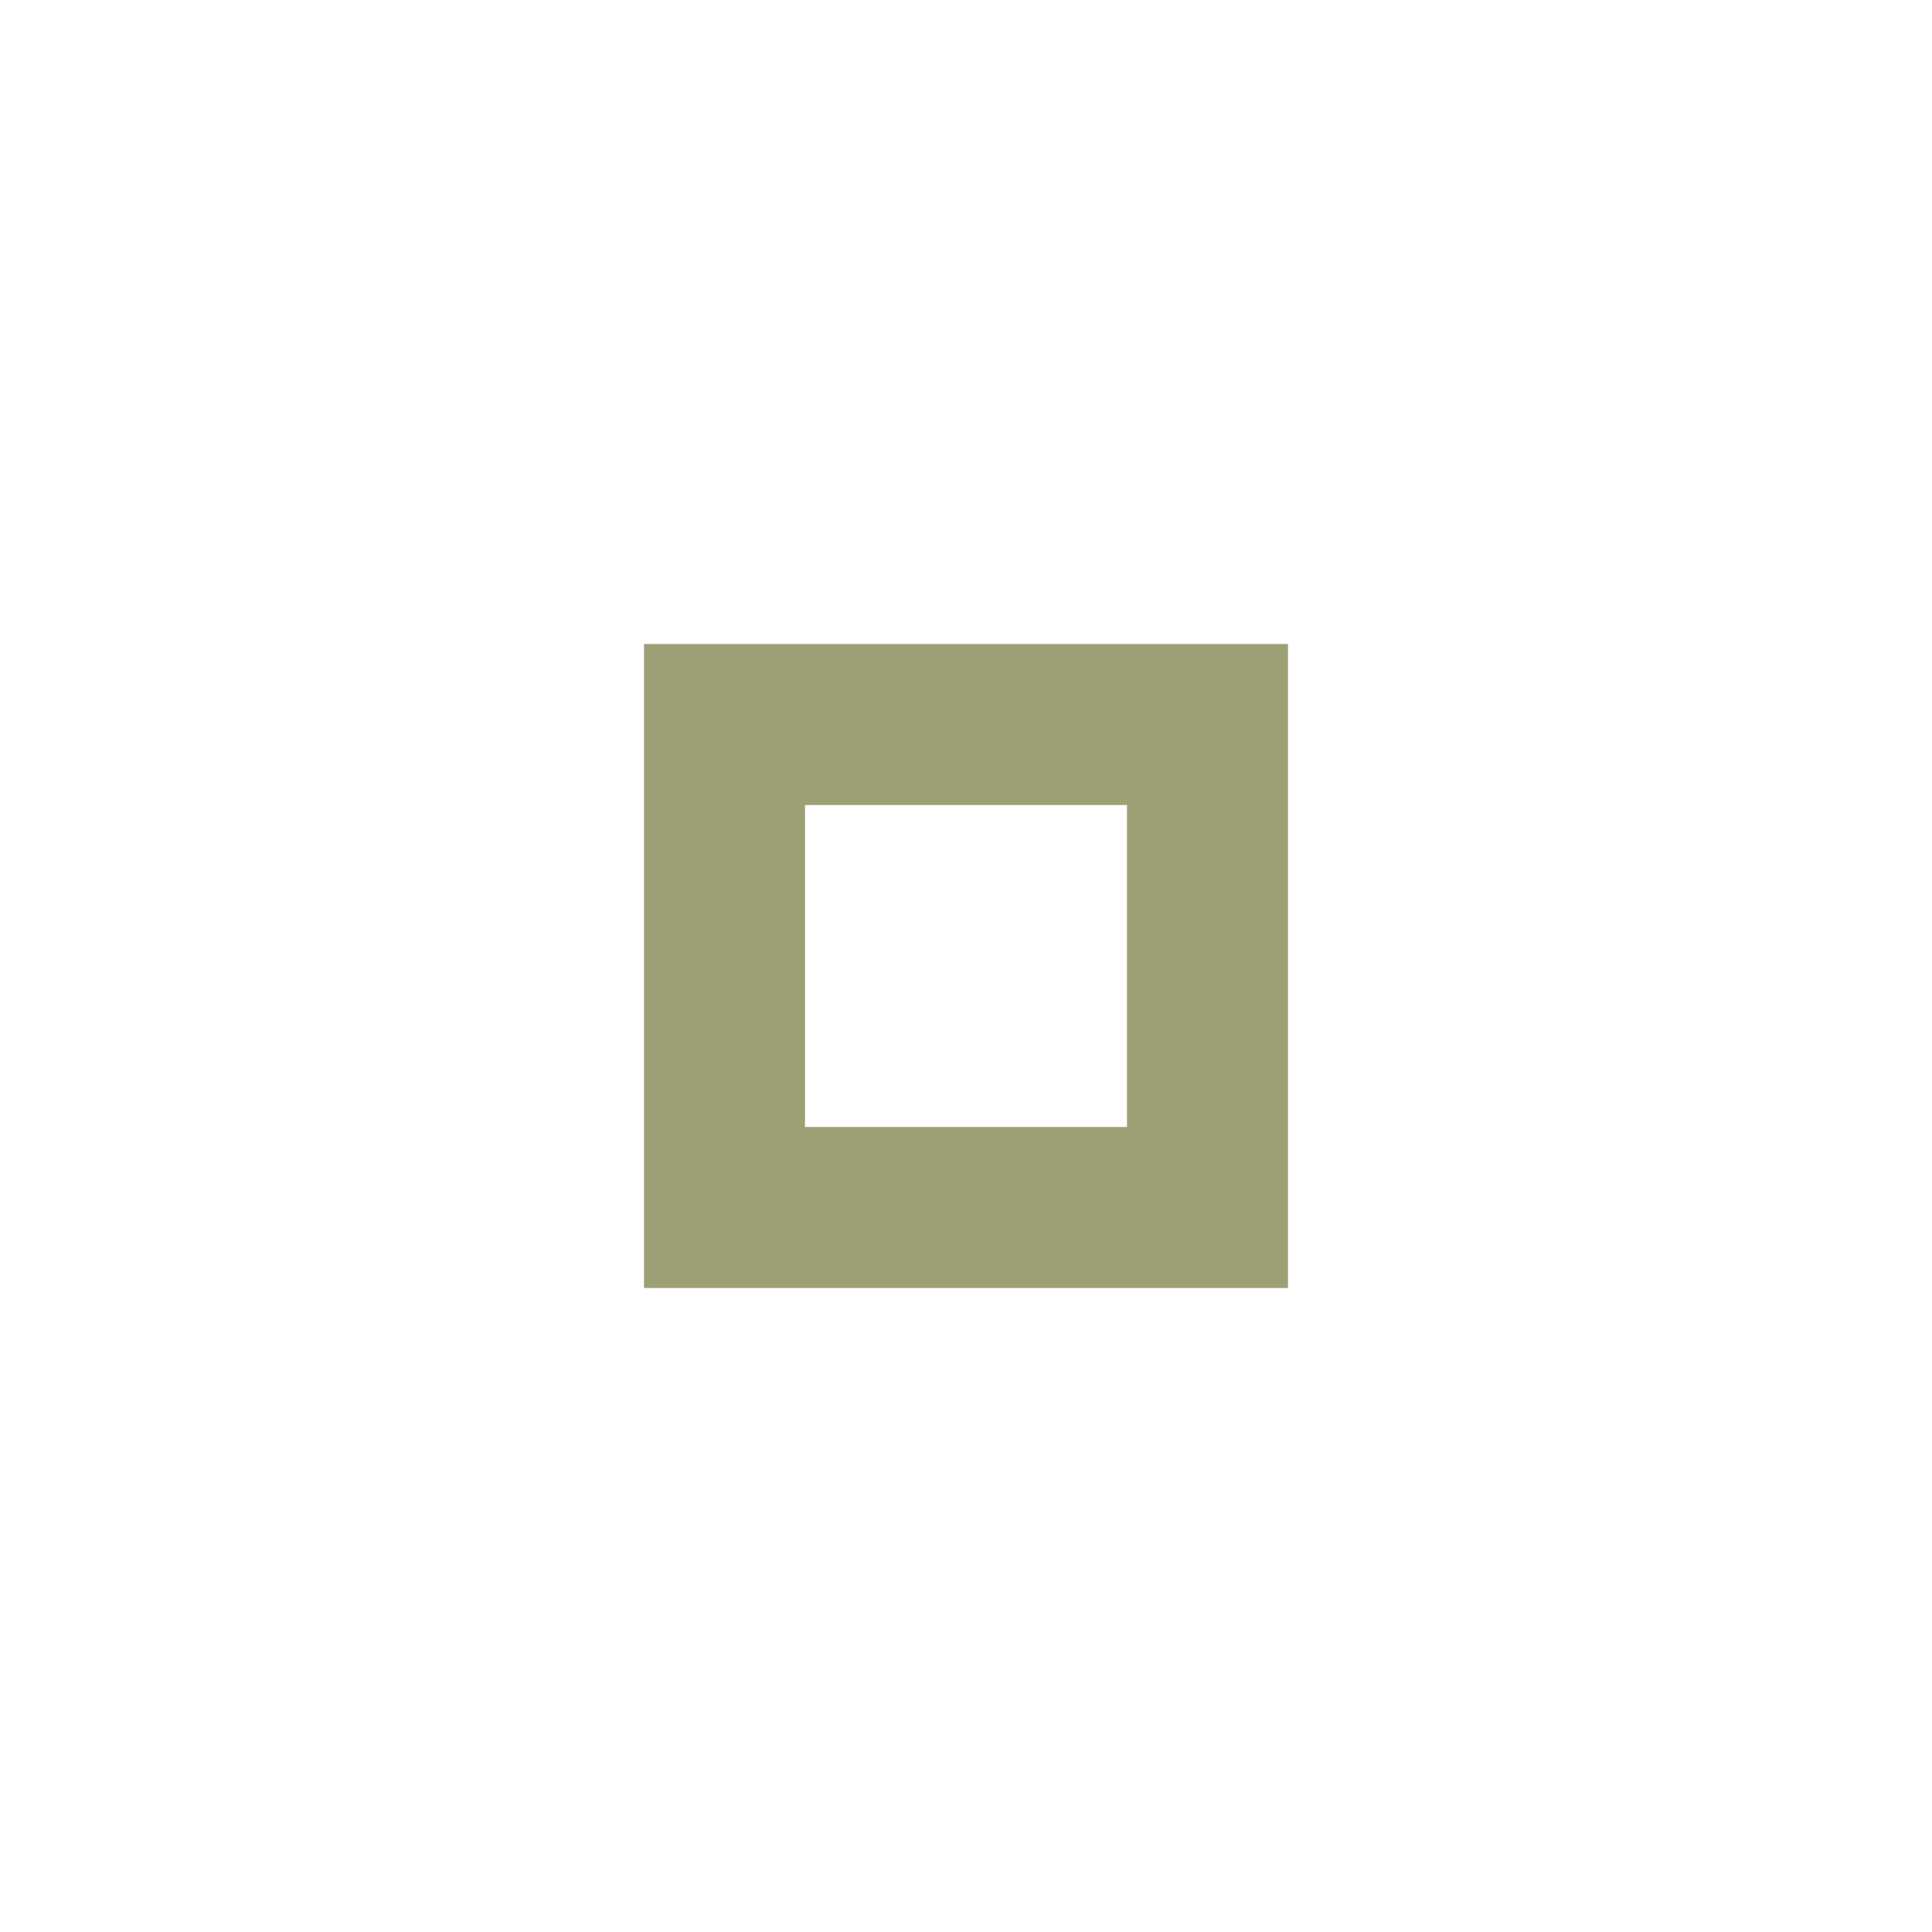
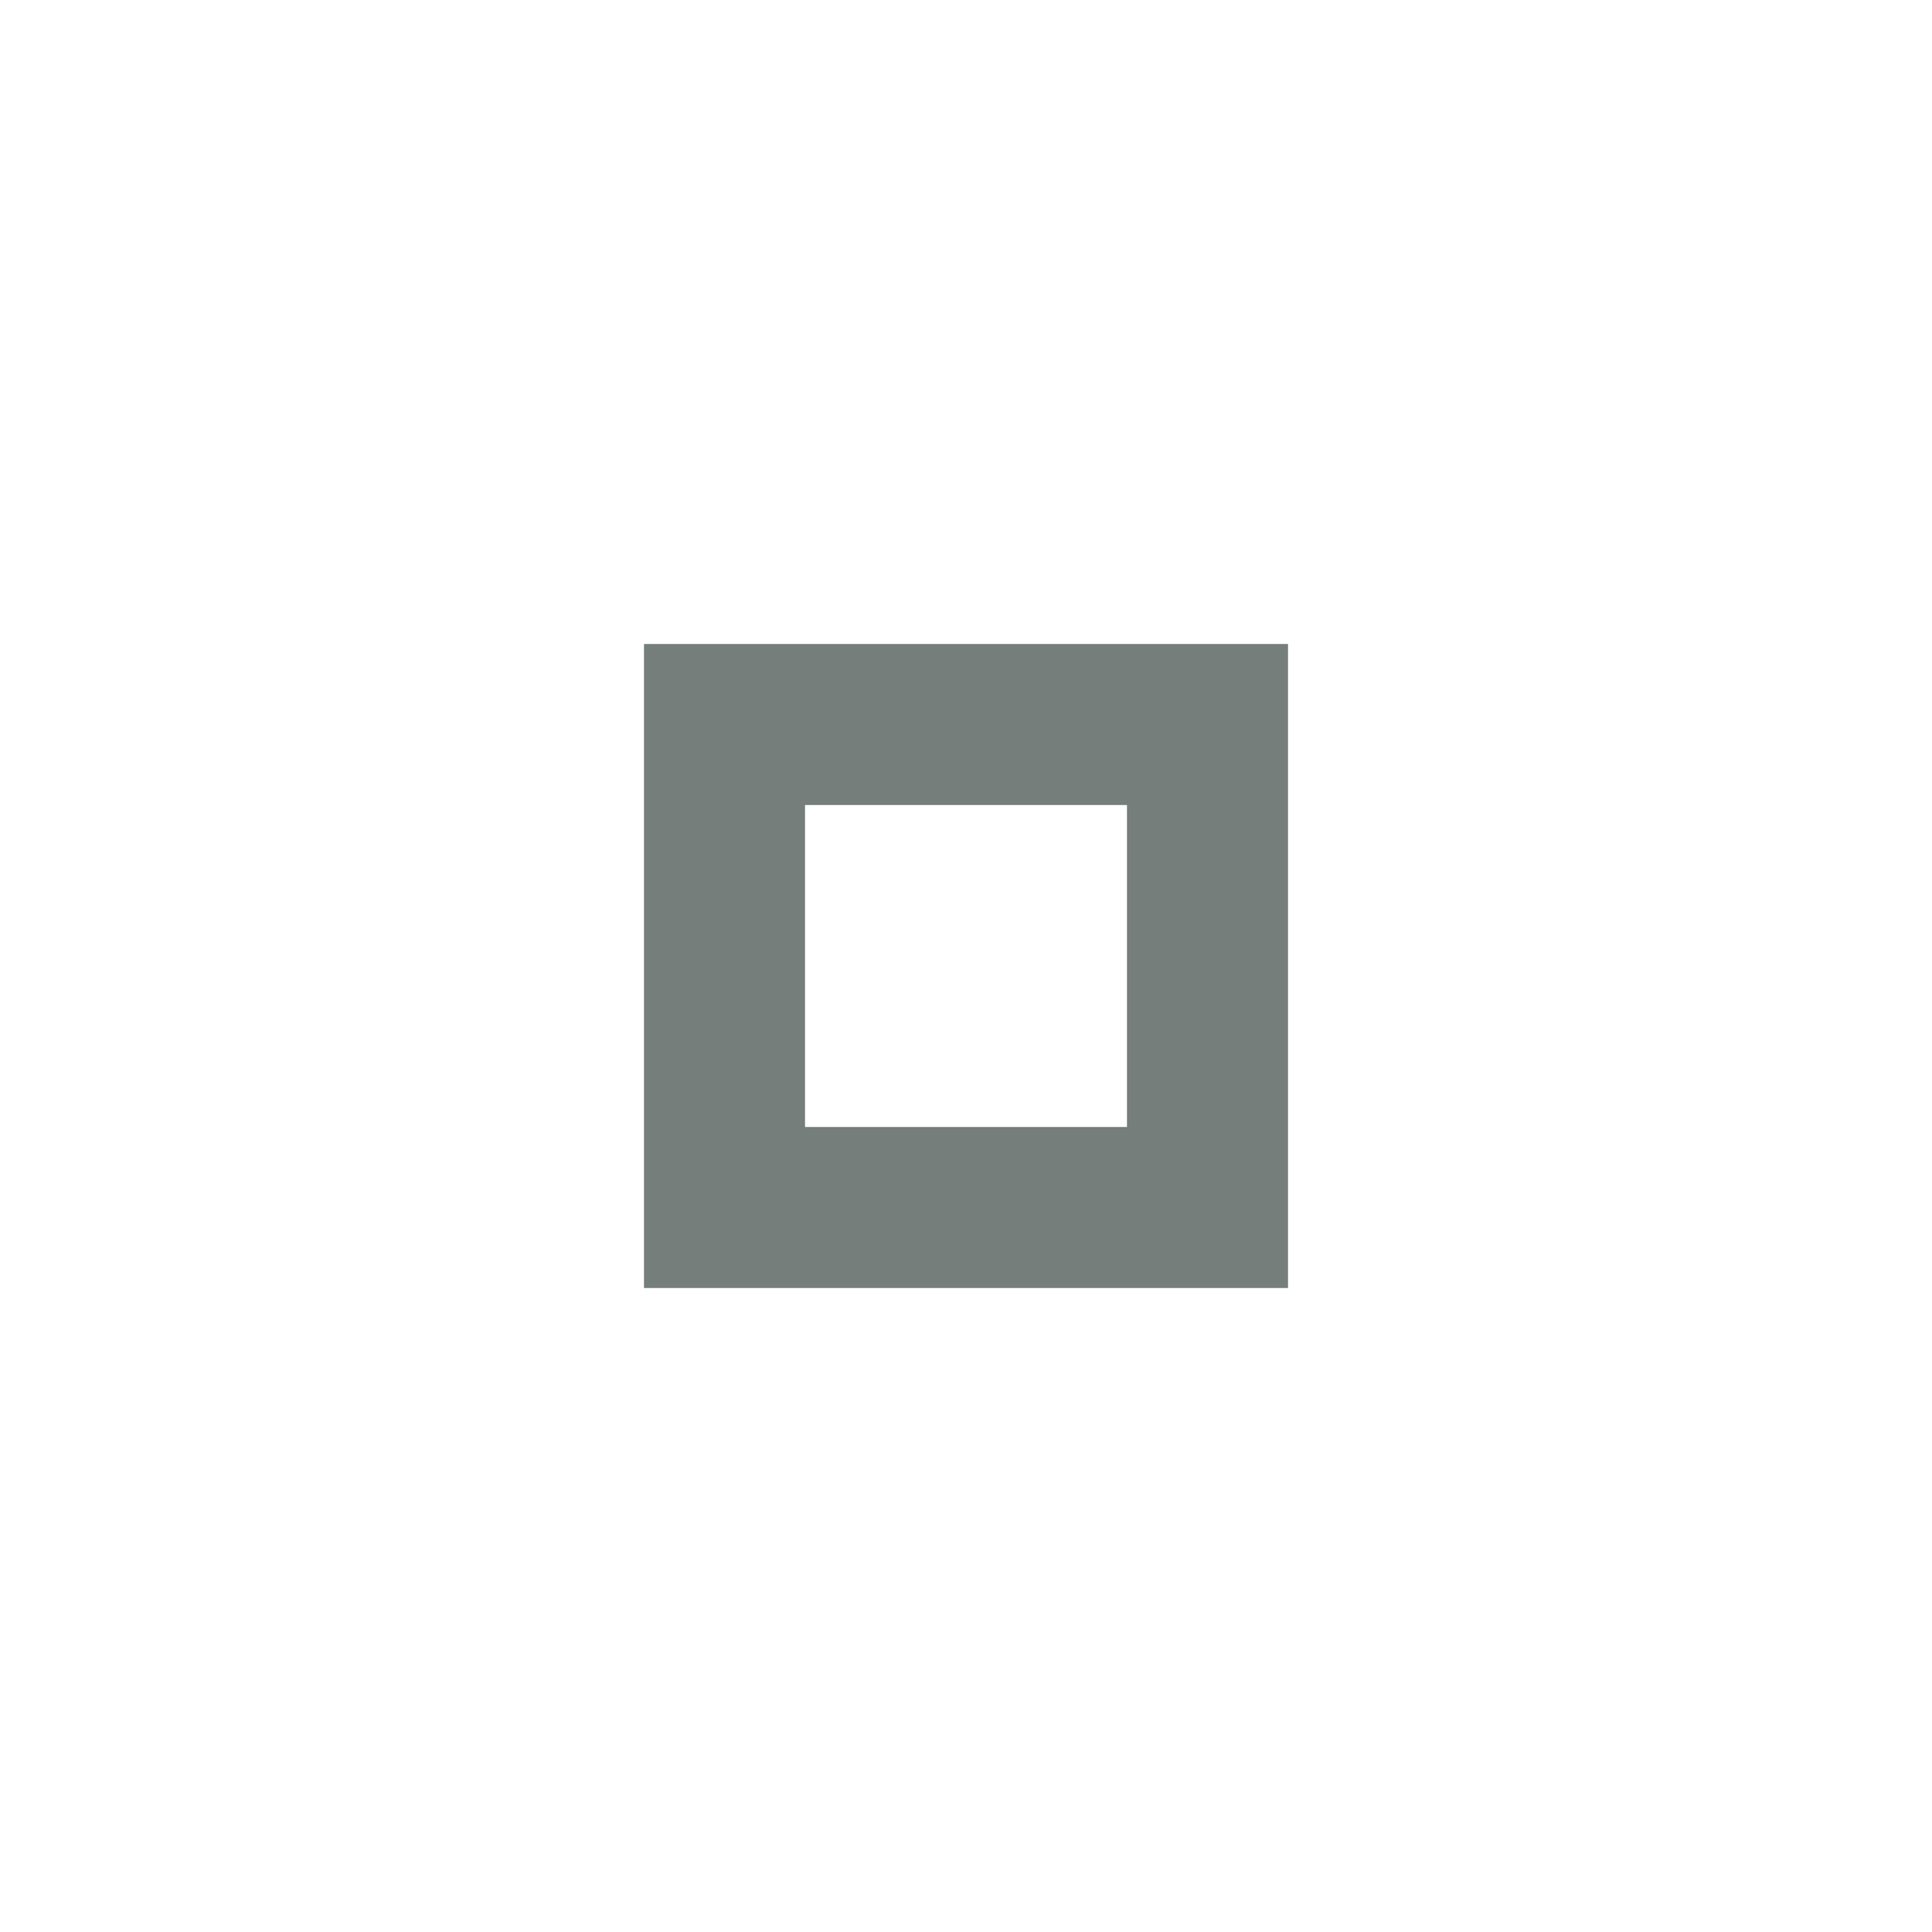
<svg xmlns="http://www.w3.org/2000/svg" version="1.1" x="0px" y="0px" width="24px" height="24px" viewBox="0 0 24 24" xml:space="preserve">
-   <path fill="#7b8046" opacity="0.75" d="M14,14h-4v-4h4V14z M16,8H8v8h8V8z" />
+   <path fill="#47534e" opacity="0.75" d="M14,14h-4v-4h4V14z M16,8H8v8h8V8z" />
</svg>
